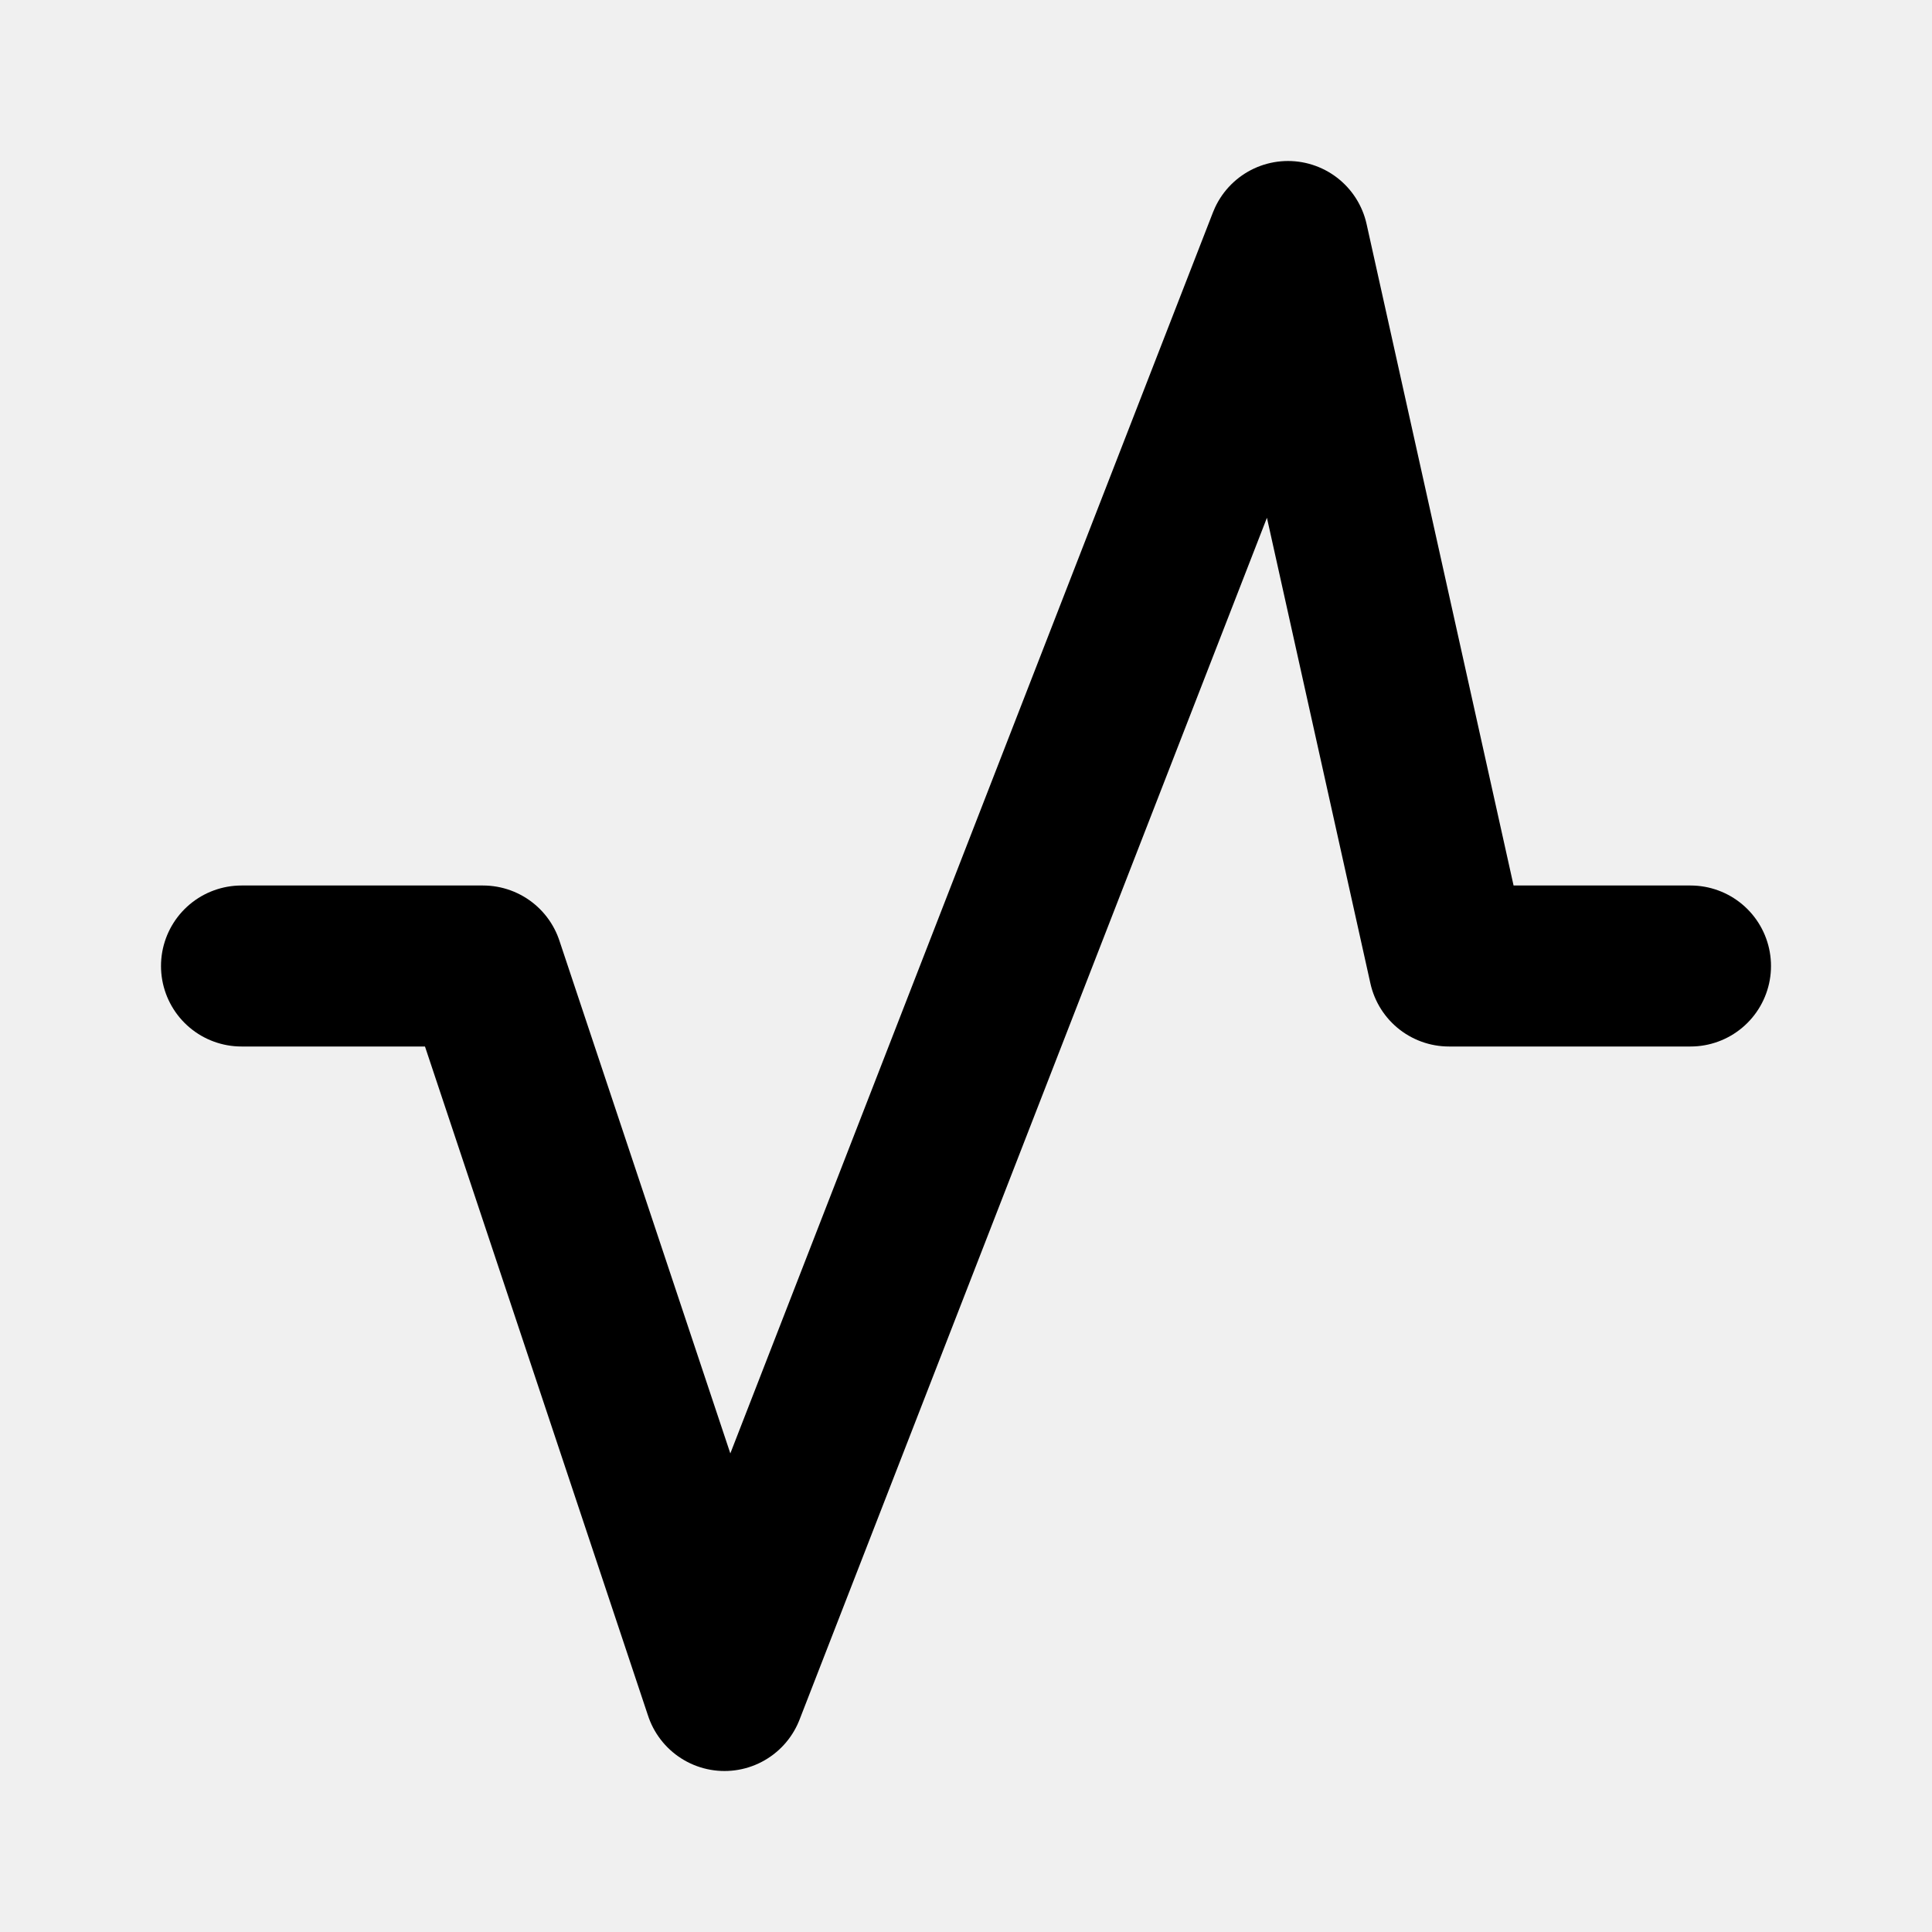
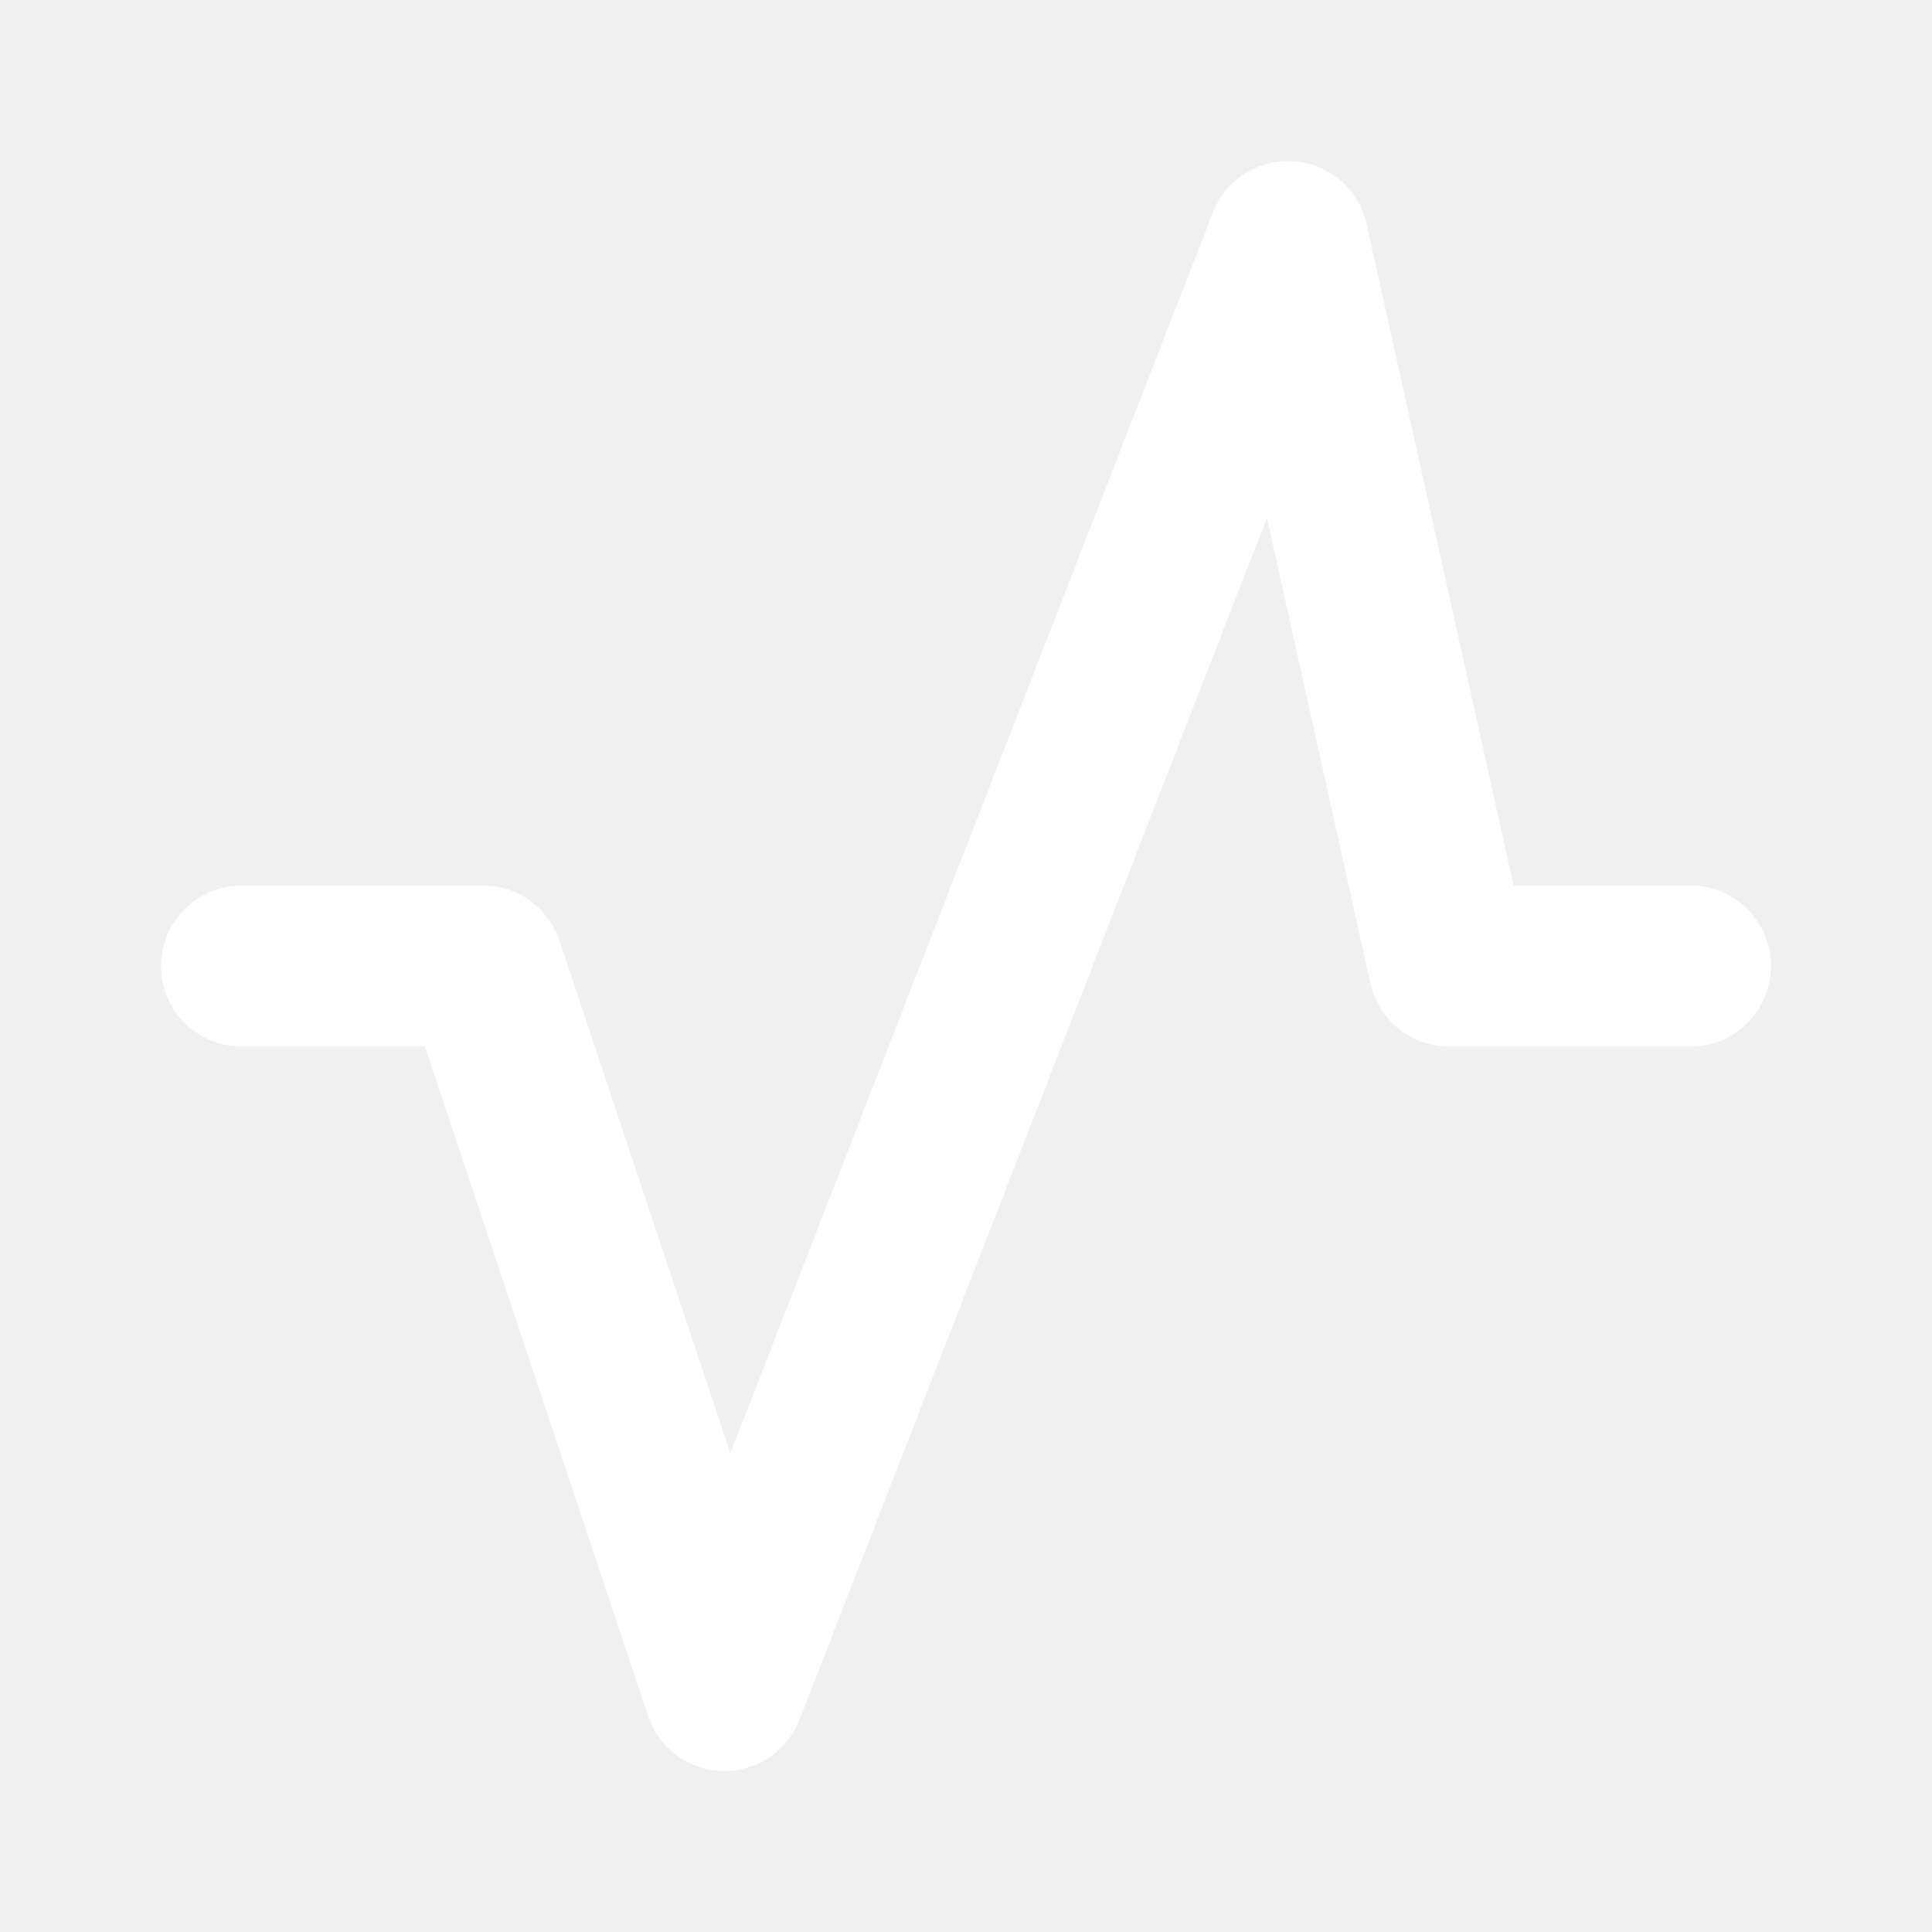
<svg xmlns="http://www.w3.org/2000/svg" width="800px" height="800px" viewBox="0 0 24 24" fill="none">
-   <path d="M3 12H6L9 21L16 3L18 12H21" stroke="#000000" stroke-width="2" stroke-linecap="round" stroke-linejoin="round" />
+   <path d="M3 12H6L9 21L16 3L18 12H21" stroke="white" stroke-width="2" stroke-linecap="round" stroke-linejoin="round" />
</svg>
